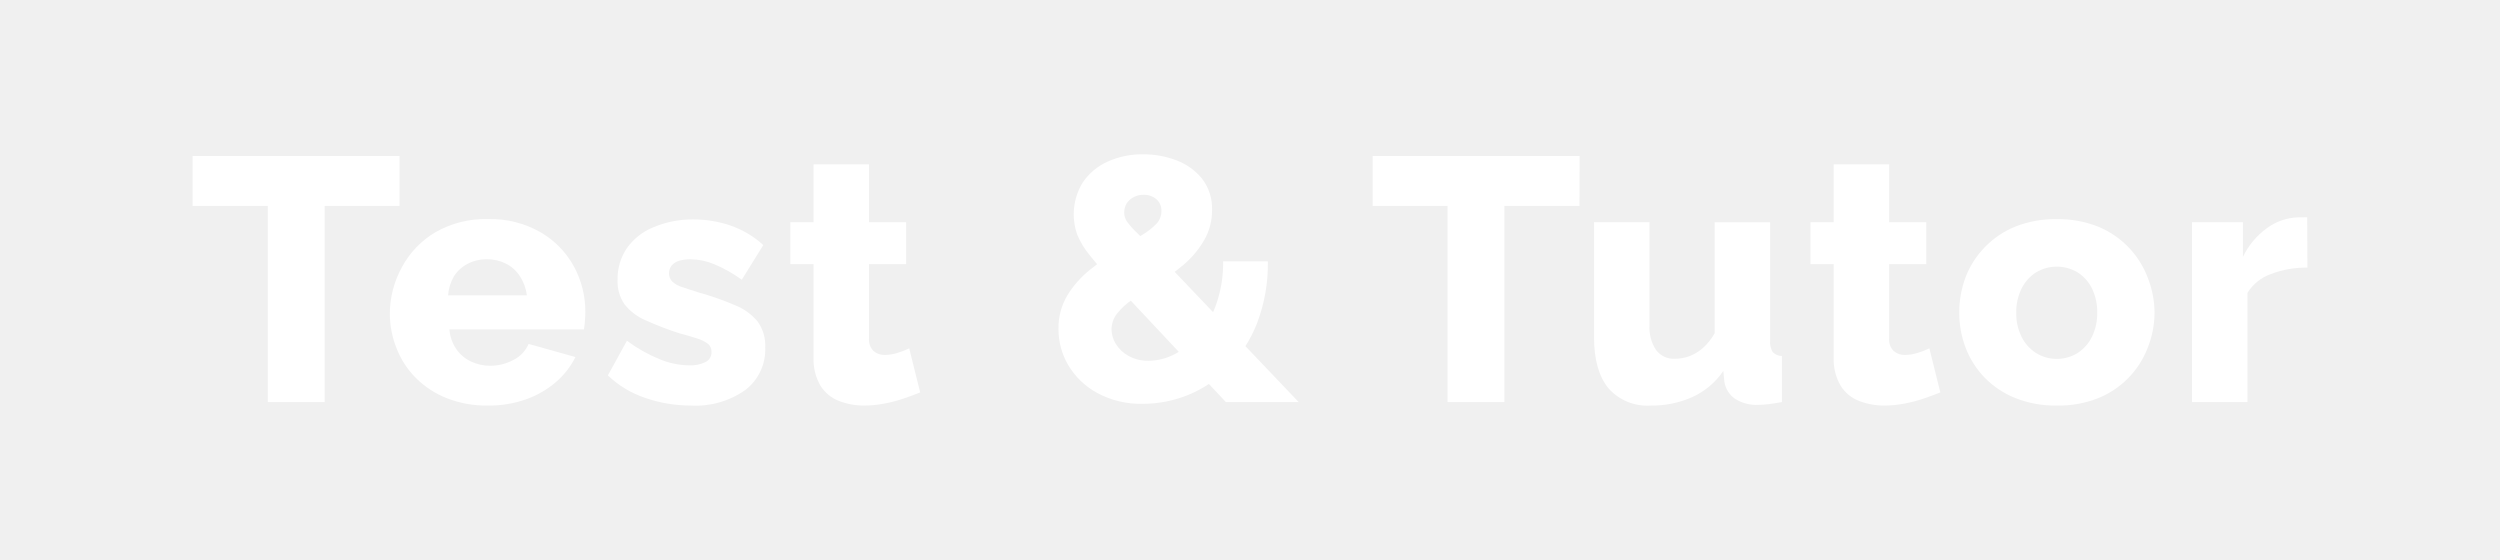
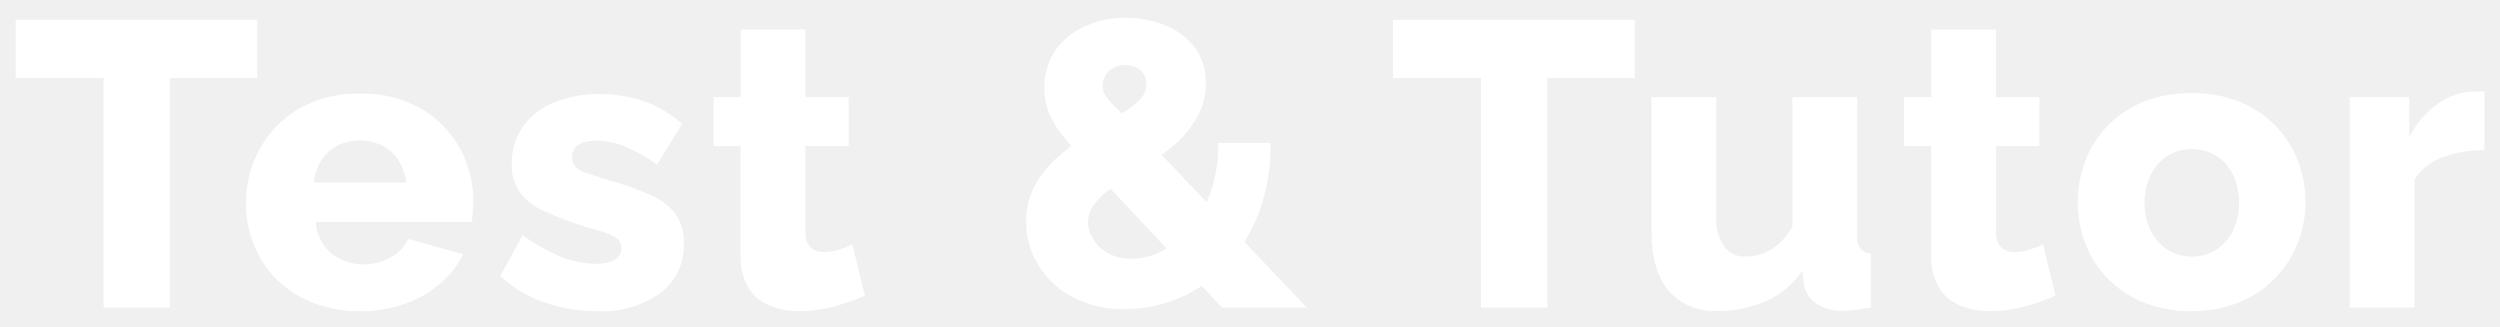
- <svg xmlns="http://www.w3.org/2000/svg" id="Layer_1" data-name="Layer 1" viewBox="0 0 360.61 80.74">
+ <svg xmlns="http://www.w3.org/2000/svg" id="Layer_1" data-name="Layer 1" viewBox="0 0 308.92 40.37">
  <defs>
    <style>.cls-1{fill:#fff;}</style>
  </defs>
-   <path class="cls-1" d="M57.63,29.7H46.83V58h-8.2V29.7H27.78V22.5H57.63Z" />
-   <path class="cls-1" d="M70.43,58.5a15.59,15.59,0,0,1-6-1.07,13,13,0,0,1-4.42-2.89,12.3,12.3,0,0,1-2.78-4.23,13.52,13.52,0,0,1-1-5A14,14,0,0,1,58,38.49a12.93,12.93,0,0,1,4.82-5,14.5,14.5,0,0,1,7.6-1.89A14.49,14.49,0,0,1,78,33.52a12.78,12.78,0,0,1,4.77,4.89A13.53,13.53,0,0,1,84.43,45a12,12,0,0,1-.07,1.35c0,.44-.1.83-.13,1.16H64.83a5.71,5.71,0,0,0,1,2.86,5.31,5.31,0,0,0,2.12,1.78,6.49,6.49,0,0,0,2.75.61,7.09,7.09,0,0,0,3.38-.85,4.63,4.63,0,0,0,2.17-2.3L83,51.5a11.5,11.5,0,0,1-2.82,3.62,13.69,13.69,0,0,1-4.3,2.48A16,16,0,0,1,70.43,58.5Zm-5.8-15.9H76a6.52,6.52,0,0,0-1-2.75,5.13,5.13,0,0,0-2-1.81,5.89,5.89,0,0,0-2.75-.64,5.83,5.83,0,0,0-2.77.64,5.15,5.15,0,0,0-2,1.81A6.52,6.52,0,0,0,64.63,42.6Z" />
-   <path class="cls-1" d="M99.63,58.5a20.1,20.1,0,0,1-6.55-1.1,14.38,14.38,0,0,1-5.4-3.25l2.75-5a21.56,21.56,0,0,0,4.68,2.65,11.61,11.61,0,0,0,4.27.9,5,5,0,0,0,2.4-.48,1.55,1.55,0,0,0,.85-1.46,1.45,1.45,0,0,0-.5-1.16,5,5,0,0,0-1.52-.76c-.69-.23-1.53-.48-2.53-.74a44.75,44.75,0,0,1-5-1.92,7.7,7.7,0,0,1-3-2.29,5.76,5.76,0,0,1-1-3.52,7.87,7.87,0,0,1,1.33-4.56,8.62,8.62,0,0,1,3.77-3A14.41,14.41,0,0,1,100,31.65a16.57,16.57,0,0,1,5.27.85,13.52,13.52,0,0,1,4.83,2.85l-3.1,5a20.31,20.31,0,0,0-4-2.25,9.07,9.07,0,0,0-3.4-.7,5.77,5.77,0,0,0-1.55.19,2.36,2.36,0,0,0-1.13.66,1.76,1.76,0,0,0-.42,1.21A1.65,1.65,0,0,0,97,40.64a3.66,3.66,0,0,0,1.35.76l2.33.76a41.14,41.14,0,0,1,5.4,1.89,8,8,0,0,1,3.22,2.35,5.91,5.91,0,0,1,1.08,3.71,7.34,7.34,0,0,1-2.88,6.15A12.41,12.41,0,0,1,99.63,58.5Z" />
-   <path class="cls-1" d="M132.73,56.6q-1.09.45-2.43.9a19.7,19.7,0,0,1-2.77.72,15.63,15.63,0,0,1-2.85.28,10,10,0,0,1-3.68-.67,5.46,5.46,0,0,1-2.65-2.19,7.44,7.44,0,0,1-1-4V38.1H114V32.05h3.35V23.7h8v8.35h5.35V38.1h-5.35V48.8a2.3,2.3,0,0,0,.65,1.83,2.4,2.4,0,0,0,1.65.57,6.17,6.17,0,0,0,1.82-.3,11.61,11.61,0,0,0,1.68-.65Z" />
-   <path class="cls-1" d="M176.83,58l-16.3-17.38q-2.1-2.22-3.35-3.81a11.48,11.48,0,0,1-1.78-2.93,8.75,8.75,0,0,1,.78-7.56,8.51,8.51,0,0,1,3.57-3,12,12,0,0,1,5.13-1.06,13.19,13.19,0,0,1,4.8.86,8.8,8.8,0,0,1,3.7,2.64,7,7,0,0,1,1.45,4.55,8.49,8.49,0,0,1-1.13,4.32,13.56,13.56,0,0,1-3,3.58,33.05,33.05,0,0,1-4.32,3.06c-1.17.69-2.21,1.35-3.13,2a9.5,9.5,0,0,0-2.15,2,3.72,3.72,0,0,0-.77,2.26,4.12,4.12,0,0,0,.62,2.08,4.94,4.94,0,0,0,1.85,1.74,5.88,5.88,0,0,0,2.93.69,8.27,8.27,0,0,0,3.8-1A11.54,11.54,0,0,0,173,48.2a14,14,0,0,0,2.5-4.5,18.08,18.08,0,0,0,.93-6h6.45a23.81,23.81,0,0,1-1.55,8.9,19.44,19.44,0,0,1-4.13,6.45,17.23,17.23,0,0,1-5.77,3.9,17.42,17.42,0,0,1-6.55,1.3,13.15,13.15,0,0,1-6.6-1.56,10.9,10.9,0,0,1-4.18-4,10.18,10.18,0,0,1-1.42-5.21,9.09,9.09,0,0,1,1.3-4.91,14.31,14.31,0,0,1,3.27-3.68,36.85,36.85,0,0,1,3.93-2.77c1.43-.91,2.61-1.65,3.55-2.22a10,10,0,0,0,2.1-1.64,2.69,2.69,0,0,0,.7-1.81,2.17,2.17,0,0,0-.73-1.72,2.75,2.75,0,0,0-1.87-.63,2.91,2.91,0,0,0-1.45.36,2.59,2.59,0,0,0-1,.93,2.64,2.64,0,0,0-.32,1.3,2.26,2.26,0,0,0,.42,1.3A11.94,11.94,0,0,0,164,33.58c.69.65,1.63,1.62,2.83,2.89L187.33,58Z" />
-   <path class="cls-1" d="M227.83,29.7H217V58h-8.2V29.7H198V22.5h29.85Z" />
-   <path class="cls-1" d="M229.93,48.66V32.05h8V46.87a5.87,5.87,0,0,0,.95,3.62,3.17,3.17,0,0,0,2.7,1.26,6.19,6.19,0,0,0,2.1-.37,6.52,6.52,0,0,0,1.95-1.18,8.15,8.15,0,0,0,1.7-2.14v-16h8V49.13a2.71,2.71,0,0,0,.37,1.65,1.9,1.9,0,0,0,1.33.57V58c-.74.13-1.38.23-1.93.3a14,14,0,0,1-1.47.1,5.76,5.76,0,0,1-3.35-.87,3.66,3.66,0,0,1-1.55-2.45l-.15-1.58a10.77,10.77,0,0,1-4.48,3.78,14.25,14.25,0,0,1-6,1.22A7.48,7.48,0,0,1,232,56Q229.93,53.45,229.93,48.66Z" />
-   <path class="cls-1" d="M279.88,56.6c-.74.3-1.54.6-2.43.9a20.06,20.06,0,0,1-2.77.72,15.63,15.63,0,0,1-2.85.28,10,10,0,0,1-3.68-.67,5.46,5.46,0,0,1-2.65-2.19,7.44,7.44,0,0,1-1-4V38.1h-3.35V32.05h3.35V23.7h8v8.35h5.35V38.1h-5.35V48.8a2.27,2.27,0,0,0,.65,1.83,2.4,2.4,0,0,0,1.65.57,6.23,6.23,0,0,0,1.82-.3,11.61,11.61,0,0,0,1.68-.65Z" />
-   <path class="cls-1" d="M296.68,58.5a15.59,15.59,0,0,1-6-1.09,12.89,12.89,0,0,1-4.42-2.95,12.75,12.75,0,0,1-2.73-4.29,14.19,14.19,0,0,1-.92-5.07,14.36,14.36,0,0,1,.92-5.13,12.62,12.62,0,0,1,2.73-4.28,12.77,12.77,0,0,1,4.42-3,15.59,15.59,0,0,1,6-1.08,15.44,15.44,0,0,1,5.95,1.08A12.84,12.84,0,0,1,309.78,40a14,14,0,0,1,1,5.13,13.79,13.79,0,0,1-1,5.07,12.76,12.76,0,0,1-7.15,7.24A15.43,15.43,0,0,1,296.68,58.5Zm-5.85-13.4a7.6,7.6,0,0,0,.77,3.49,5.9,5.9,0,0,0,2.08,2.33,5.72,5.72,0,0,0,6,0,5.83,5.83,0,0,0,2.08-2.36,7.6,7.6,0,0,0,.75-3.44,7.74,7.74,0,0,0-.75-3.5,5.68,5.68,0,0,0-2.08-2.33,5.84,5.84,0,0,0-6,0,5.9,5.9,0,0,0-2.08,2.33A7.62,7.62,0,0,0,290.83,45.1Z" />
-   <path class="cls-1" d="M332.83,38.6a14.31,14.31,0,0,0-5.25.92,6.53,6.53,0,0,0-3.4,2.73V58h-8V32.05h7.35v5A11,11,0,0,1,327,32.9a8,8,0,0,1,4.5-1.55h.82a1.77,1.77,0,0,1,.48,0Z" />
+   <path class="cls-1" d="M31.79,9.65H21V38h-8.2V9.65H1.94V2.45H31.79Z" />
+   <path class="cls-1" d="M44.59,38.45a15.55,15.55,0,0,1-6-1.07,13.09,13.09,0,0,1-4.43-2.89,12.28,12.28,0,0,1-2.77-4.23,13.32,13.32,0,0,1-1-5,13.9,13.9,0,0,1,1.67-6.8,13,13,0,0,1,4.83-5,14.5,14.5,0,0,1,7.6-1.89,14.46,14.46,0,0,1,7.57,1.87,12.81,12.81,0,0,1,4.78,4.89,13.53,13.53,0,0,1,1.65,6.58,11.94,11.94,0,0,1-.08,1.35c0,.44-.09.83-.12,1.16H39a5.7,5.7,0,0,0,1,2.86,5.34,5.34,0,0,0,2.13,1.78,6.46,6.46,0,0,0,2.75.61,7.05,7.05,0,0,0,3.37-.85,4.66,4.66,0,0,0,2.18-2.3l6.8,1.9a11.39,11.39,0,0,1-2.83,3.62,13.69,13.69,0,0,1-4.3,2.48A15.89,15.89,0,0,1,44.59,38.45Zm-5.8-15.9h11.4a6.66,6.66,0,0,0-.95-2.75,5.13,5.13,0,0,0-2-1.81,6.29,6.29,0,0,0-5.53,0,5.12,5.12,0,0,0-2,1.81A6.52,6.52,0,0,0,38.79,22.55Z" />
+   <path class="cls-1" d="M73.78,38.45a20,20,0,0,1-6.54-1.1,14.34,14.34,0,0,1-5.41-3.25l2.75-5.05a21.8,21.8,0,0,0,4.68,2.65,11.66,11.66,0,0,0,4.27.9,5,5,0,0,0,2.41-.48,1.56,1.56,0,0,0,.84-1.46,1.42,1.42,0,0,0-.5-1.16,5,5,0,0,0-1.52-.76c-.68-.23-1.52-.48-2.52-.74a44.75,44.75,0,0,1-5-1.92,7.56,7.56,0,0,1-3-2.29,5.76,5.76,0,0,1-1-3.52,7.94,7.94,0,0,1,1.32-4.56,8.62,8.62,0,0,1,3.77-3,14.49,14.49,0,0,1,5.86-1.08,16.61,16.61,0,0,1,5.27.85,13.48,13.48,0,0,1,4.82,2.85l-3.09,5a20.6,20.6,0,0,0-4-2.25,9.08,9.08,0,0,0-3.41-.7,5.7,5.7,0,0,0-1.54.19,2.32,2.32,0,0,0-1.13.66,1.76,1.76,0,0,0-.42,1.21,1.65,1.65,0,0,0,.42,1.18,3.5,3.5,0,0,0,1.35.76l2.32.76A41.87,41.87,0,0,1,80.19,24a8.1,8.1,0,0,1,3.22,2.35,5.91,5.91,0,0,1,1.08,3.71,7.34,7.34,0,0,1-2.88,6.15A12.46,12.46,0,0,1,73.78,38.45Z" />
+   <path class="cls-1" d="M106.88,36.55c-.73.3-1.54.6-2.42.9a19.84,19.84,0,0,1-2.78.72,15.46,15.46,0,0,1-2.85.28,9.94,9.94,0,0,1-3.67-.67,5.42,5.42,0,0,1-2.65-2.19,7.43,7.43,0,0,1-1-4V18.05H88.18V12h3.35V3.65h8V12h5.35v6.05H99.53v10.7a2.3,2.3,0,0,0,.65,1.83,2.43,2.43,0,0,0,1.65.57,6.24,6.24,0,0,0,1.83-.3,11,11,0,0,0,1.67-.65Z" />
+   <path class="cls-1" d="M151,38l-16.3-17.38c-1.4-1.48-2.51-2.75-3.35-3.81a11.7,11.7,0,0,1-1.77-2.93,8.12,8.12,0,0,1-.53-2.94,8.19,8.19,0,0,1,1.3-4.62,8.54,8.54,0,0,1,3.58-3A11.9,11.9,0,0,1,139,2.2a13.19,13.19,0,0,1,4.8.86,8.73,8.73,0,0,1,3.7,2.64A7,7,0,0,1,149,10.25a8.49,8.49,0,0,1-1.12,4.32,13.75,13.75,0,0,1-3.05,3.58,33.18,33.18,0,0,1-4.33,3.06c-1.16.69-2.2,1.35-3.12,2a9.06,9.06,0,0,0-2.15,2,3.67,3.67,0,0,0-.78,2.26,4,4,0,0,0,.63,2.08,4.87,4.87,0,0,0,1.85,1.74,5.87,5.87,0,0,0,2.92.69,8.24,8.24,0,0,0,3.8-1,11.45,11.45,0,0,0,3.48-2.82,14.16,14.16,0,0,0,2.5-4.5,18.09,18.09,0,0,0,.92-6H157a23.61,23.61,0,0,1-1.55,8.9A19.26,19.26,0,0,1,151.31,33,17.28,17.28,0,0,1,139,38.2a13.21,13.21,0,0,1-6.6-1.56,10.94,10.94,0,0,1-4.17-4,10.19,10.19,0,0,1-1.43-5.21,9.18,9.18,0,0,1,1.3-4.91,14.35,14.35,0,0,1,3.28-3.68,35.78,35.78,0,0,1,3.92-2.77c1.44-.91,2.62-1.65,3.55-2.22a9.17,9.17,0,0,0,2.1-1.64,2.64,2.64,0,0,0,.7-1.81,2.19,2.19,0,0,0-.72-1.72A2.77,2.77,0,0,0,139,8.05a3,3,0,0,0-1.45.36,2.44,2.44,0,0,0-1.3,2.23,2.2,2.2,0,0,0,.43,1.3,11.28,11.28,0,0,0,1.45,1.59c.68.65,1.62,1.62,2.82,2.89L161.48,38Z" />
+   <path class="cls-1" d="M202,9.65h-10.8V38H183V9.65H172.13V2.45H202Z" />
+   <path class="cls-1" d="M204.08,28.61V12h8V26.82a5.94,5.94,0,0,0,.95,3.62,3.2,3.2,0,0,0,2.7,1.26,6,6,0,0,0,4.05-1.55,8,8,0,0,0,1.7-2.14V12h8V29.08a2.7,2.7,0,0,0,.38,1.65,1.9,1.9,0,0,0,1.32.57V38q-1.1.19-1.92.3a14,14,0,0,1-1.48.1,5.78,5.78,0,0,1-3.35-.87A3.7,3.7,0,0,1,222.88,35l-.15-1.58a10.9,10.9,0,0,1-4.47,3.79,14.49,14.49,0,0,1-6,1.21,7.5,7.5,0,0,1-6.1-2.52Q204.08,33.4,204.08,28.61Z" />
+   <path class="cls-1" d="M254,36.55c-.73.3-1.54.6-2.42.9a20.2,20.2,0,0,1-2.78.72,15.46,15.46,0,0,1-2.85.28,9.9,9.9,0,0,1-3.67-.67,5.42,5.42,0,0,1-2.65-2.19,7.43,7.43,0,0,1-1-4V18.05h-3.35V12h3.35V3.65h8V12H252v6.05h-5.35v10.7a2.3,2.3,0,0,0,.65,1.83,2.43,2.43,0,0,0,1.65.57,6.24,6.24,0,0,0,1.83-.3,11,11,0,0,0,1.67-.65Z" />
+   <path class="cls-1" d="M270.83,38.45a15.57,15.57,0,0,1-6-1.09,12.79,12.79,0,0,1-4.43-3,12.58,12.58,0,0,1-2.72-4.29,14,14,0,0,1-.93-5.07,14.15,14.15,0,0,1,.93-5.13,12.44,12.44,0,0,1,2.72-4.28,12.81,12.81,0,0,1,4.43-3,15.57,15.57,0,0,1,6-1.08,15.36,15.36,0,0,1,5.95,1.08,12.84,12.84,0,0,1,7.15,7.24,13.75,13.75,0,0,1,.95,5.13,13.59,13.59,0,0,1-.95,5.07,13,13,0,0,1-2.75,4.29,12.76,12.76,0,0,1-4.4,3A15.36,15.36,0,0,1,270.83,38.45ZM265,25.05a7.48,7.48,0,0,0,.78,3.49,5.88,5.88,0,0,0,2.07,2.33,5.74,5.74,0,0,0,6,0,5.81,5.81,0,0,0,2.07-2.36,7.6,7.6,0,0,0,.75-3.44,7.74,7.74,0,0,0-.75-3.5,5.66,5.66,0,0,0-2.07-2.33,5.86,5.86,0,0,0-6,0,5.88,5.88,0,0,0-2.07,2.33A7.49,7.49,0,0,0,265,25.05Z" />
+   <path class="cls-1" d="M307,18.55a14.39,14.39,0,0,0-5.25.92,6.53,6.53,0,0,0-3.4,2.73V38h-8V12h7.35v5a11.05,11.05,0,0,1,3.5-4.15,8,8,0,0,1,4.5-1.55h.83a1.65,1.65,0,0,1,.47,0Z" />
</svg>
